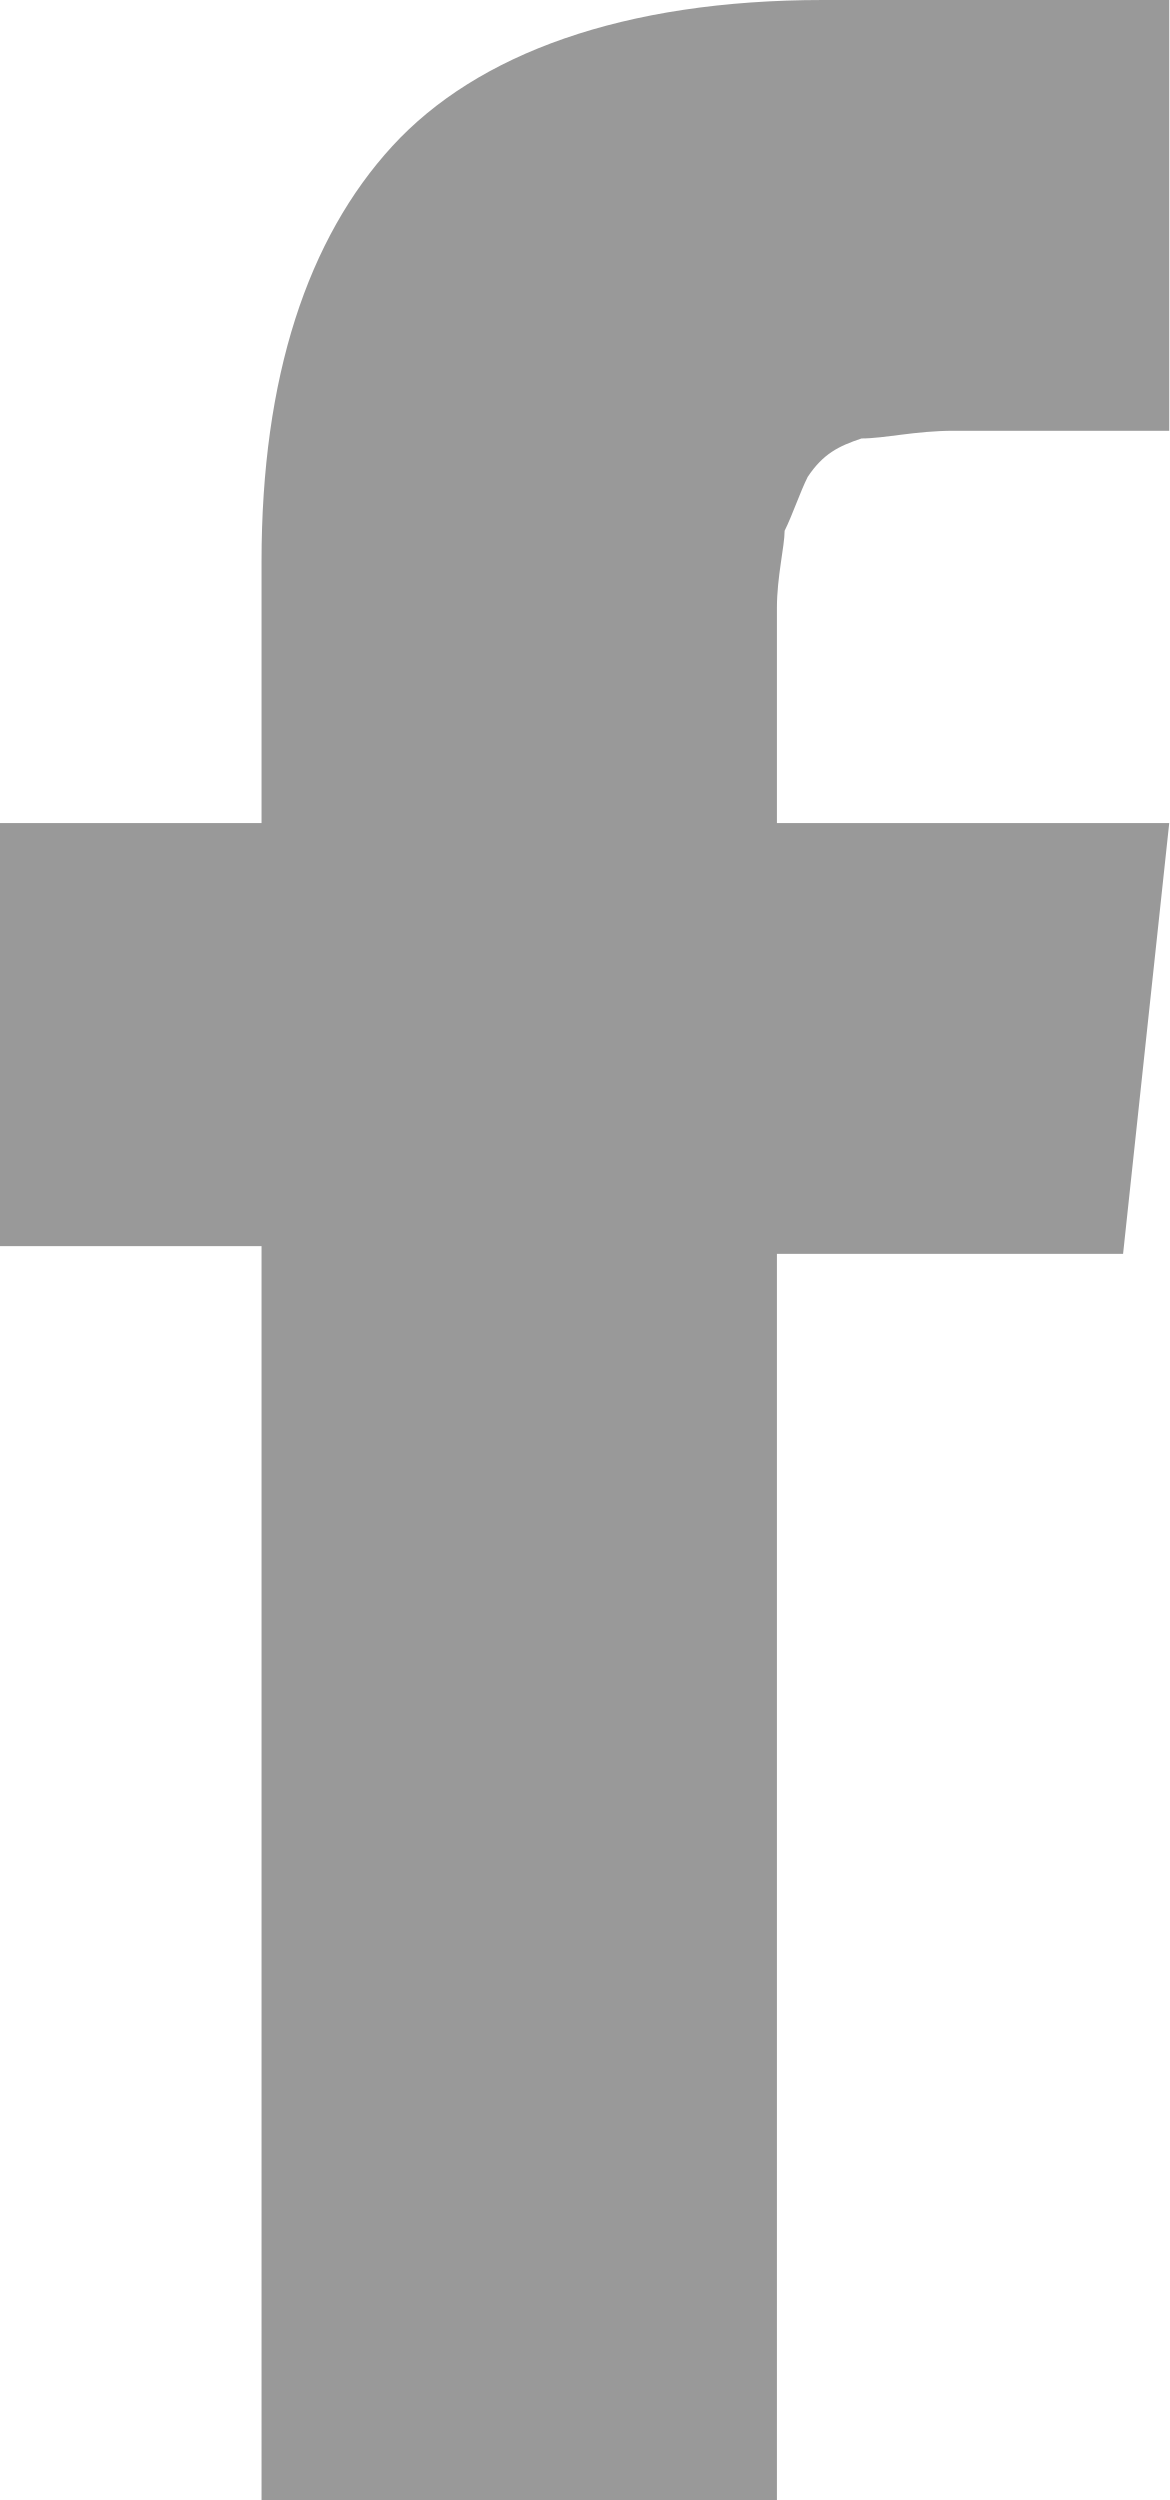
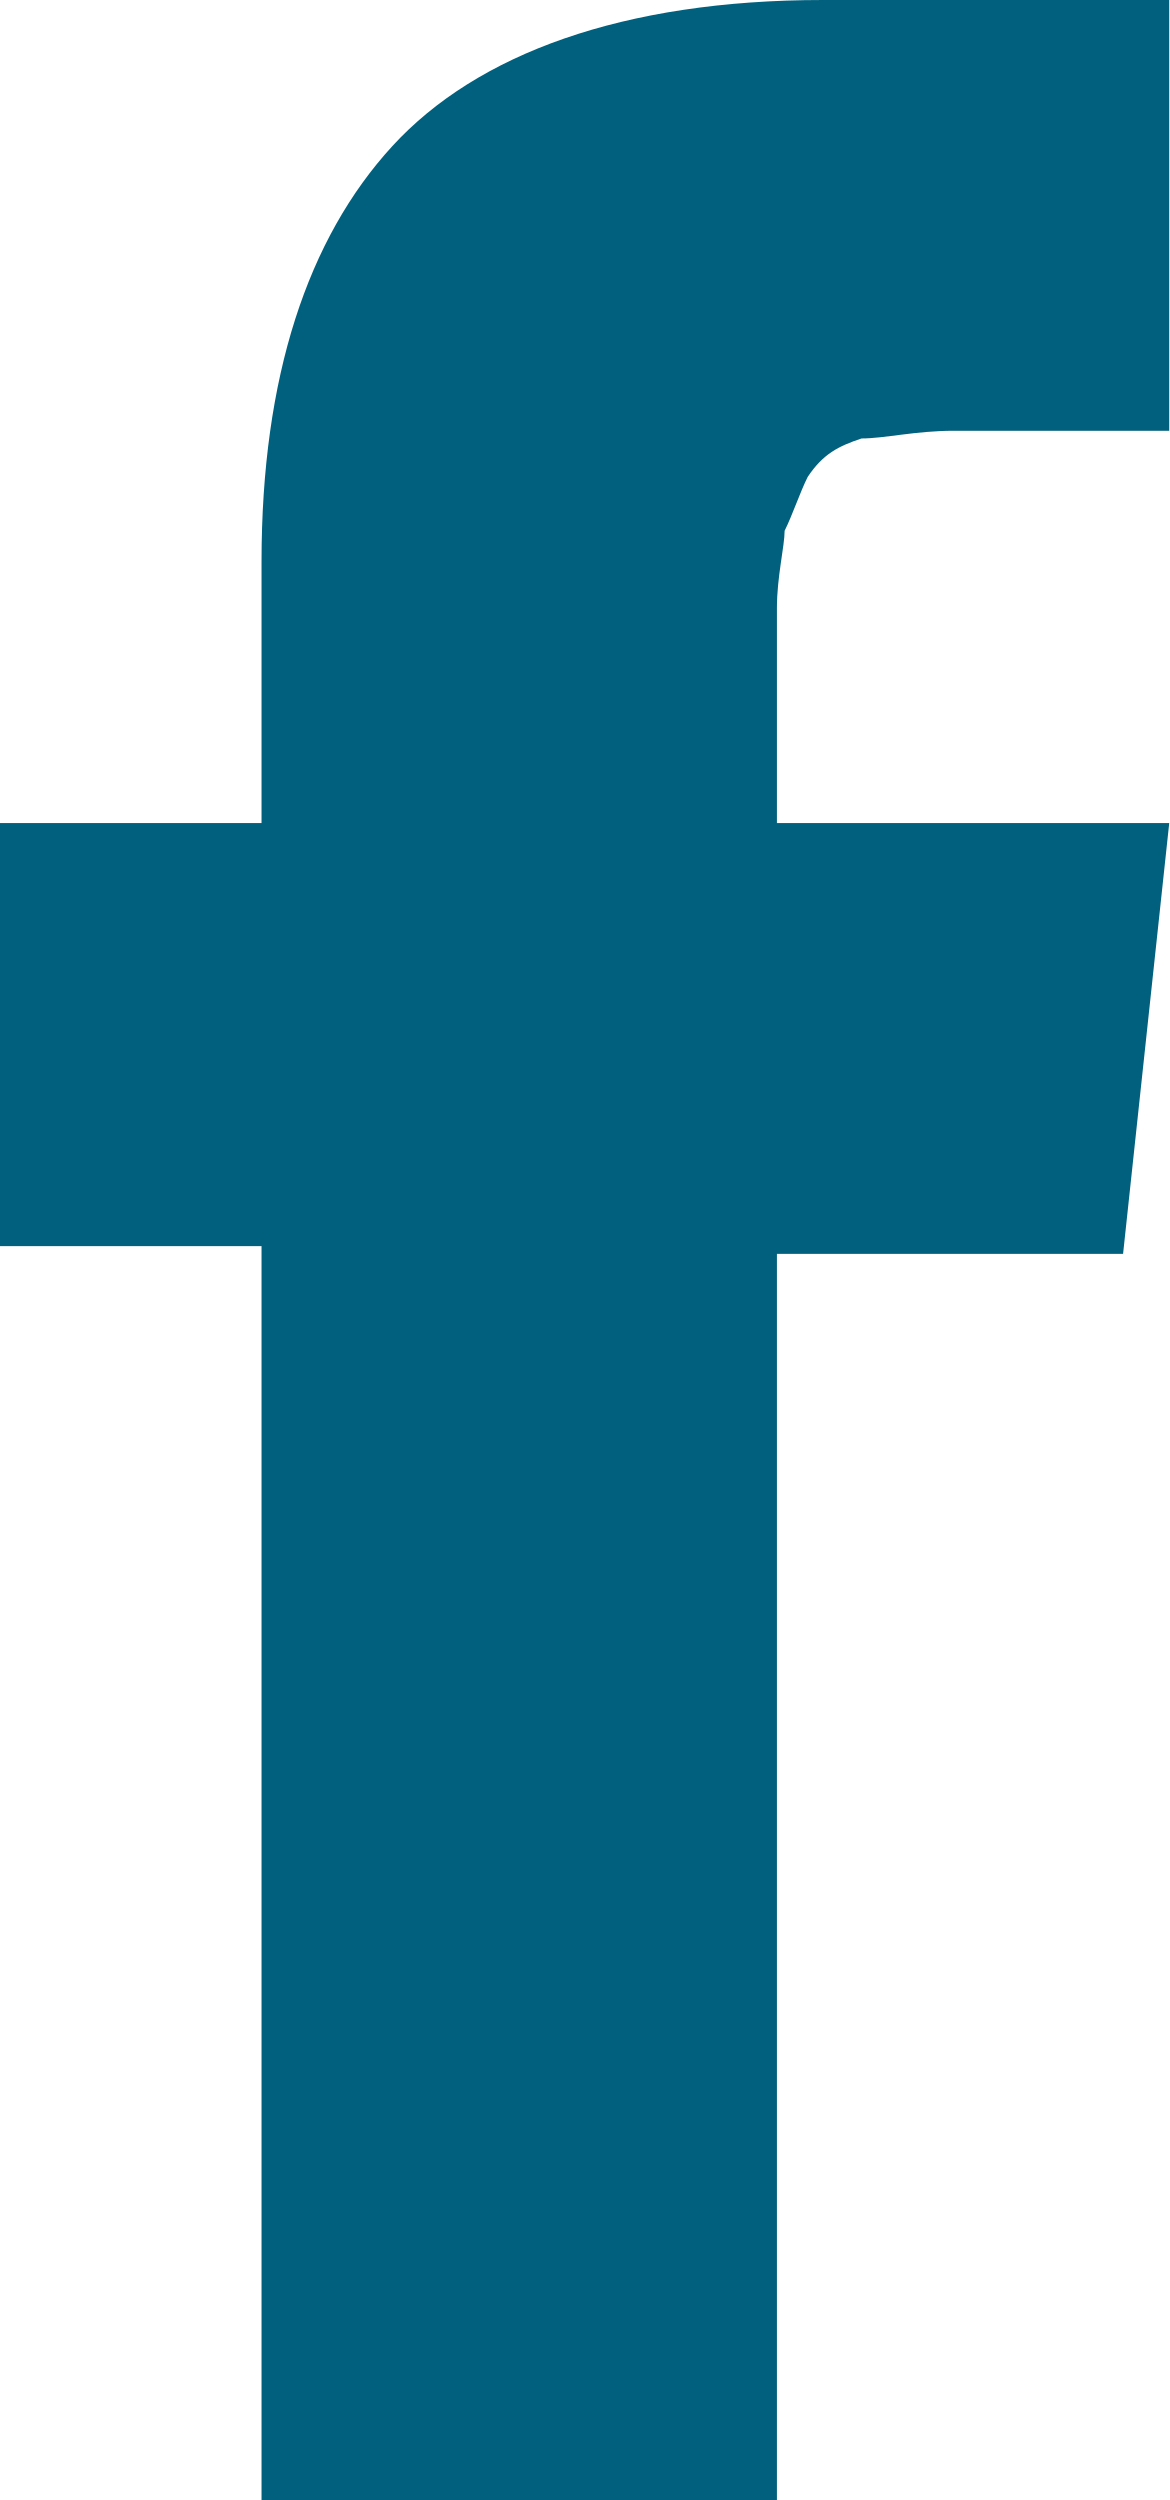
<svg xmlns="http://www.w3.org/2000/svg" version="1.1" id="Ebene_1" x="0px" y="0px" width="15.2px" height="32.5px" viewBox="0 0 15.2 32.5" style="enable-background:new 0 0 15.2 32.5;" xml:space="preserve">
-   <path style="fill:#999999;" d="M0,10.7h3.4V7.3c0-2.4,0.6-4.2,1.7-5.4S8.1,0,10.7,0h4.5v5.6h-2.8c-0.5,0-0.9,0.1-1.2,0.1  c-0.3,0.1-0.5,0.2-0.7,0.5c-0.1,0.2-0.2,0.5-0.3,0.7c0,0.2-0.1,0.6-0.1,1v2.8h5.1l-0.6,5.6h-4.5v16.3H3.4V16.2H0V10.7z" />
+   <style type="text/css">
+ 	.st0{fill:#00607D;}
+ </style>
+   <path class="st0" d="M0,10.7h3.4V7.3c0-2.4,0.6-4.2,1.7-5.4S8.1,0,10.7,0h4.5v5.6h-2.8c-0.5,0-0.9,0.1-1.2,0.1  c-0.3,0.1-0.5,0.2-0.7,0.5c-0.1,0.2-0.2,0.5-0.3,0.7c0,0.2-0.1,0.6-0.1,1v2.8h5.1l-0.6,5.6h-4.5v16.3H3.4V16.2H0V10.7z" />
</svg>
